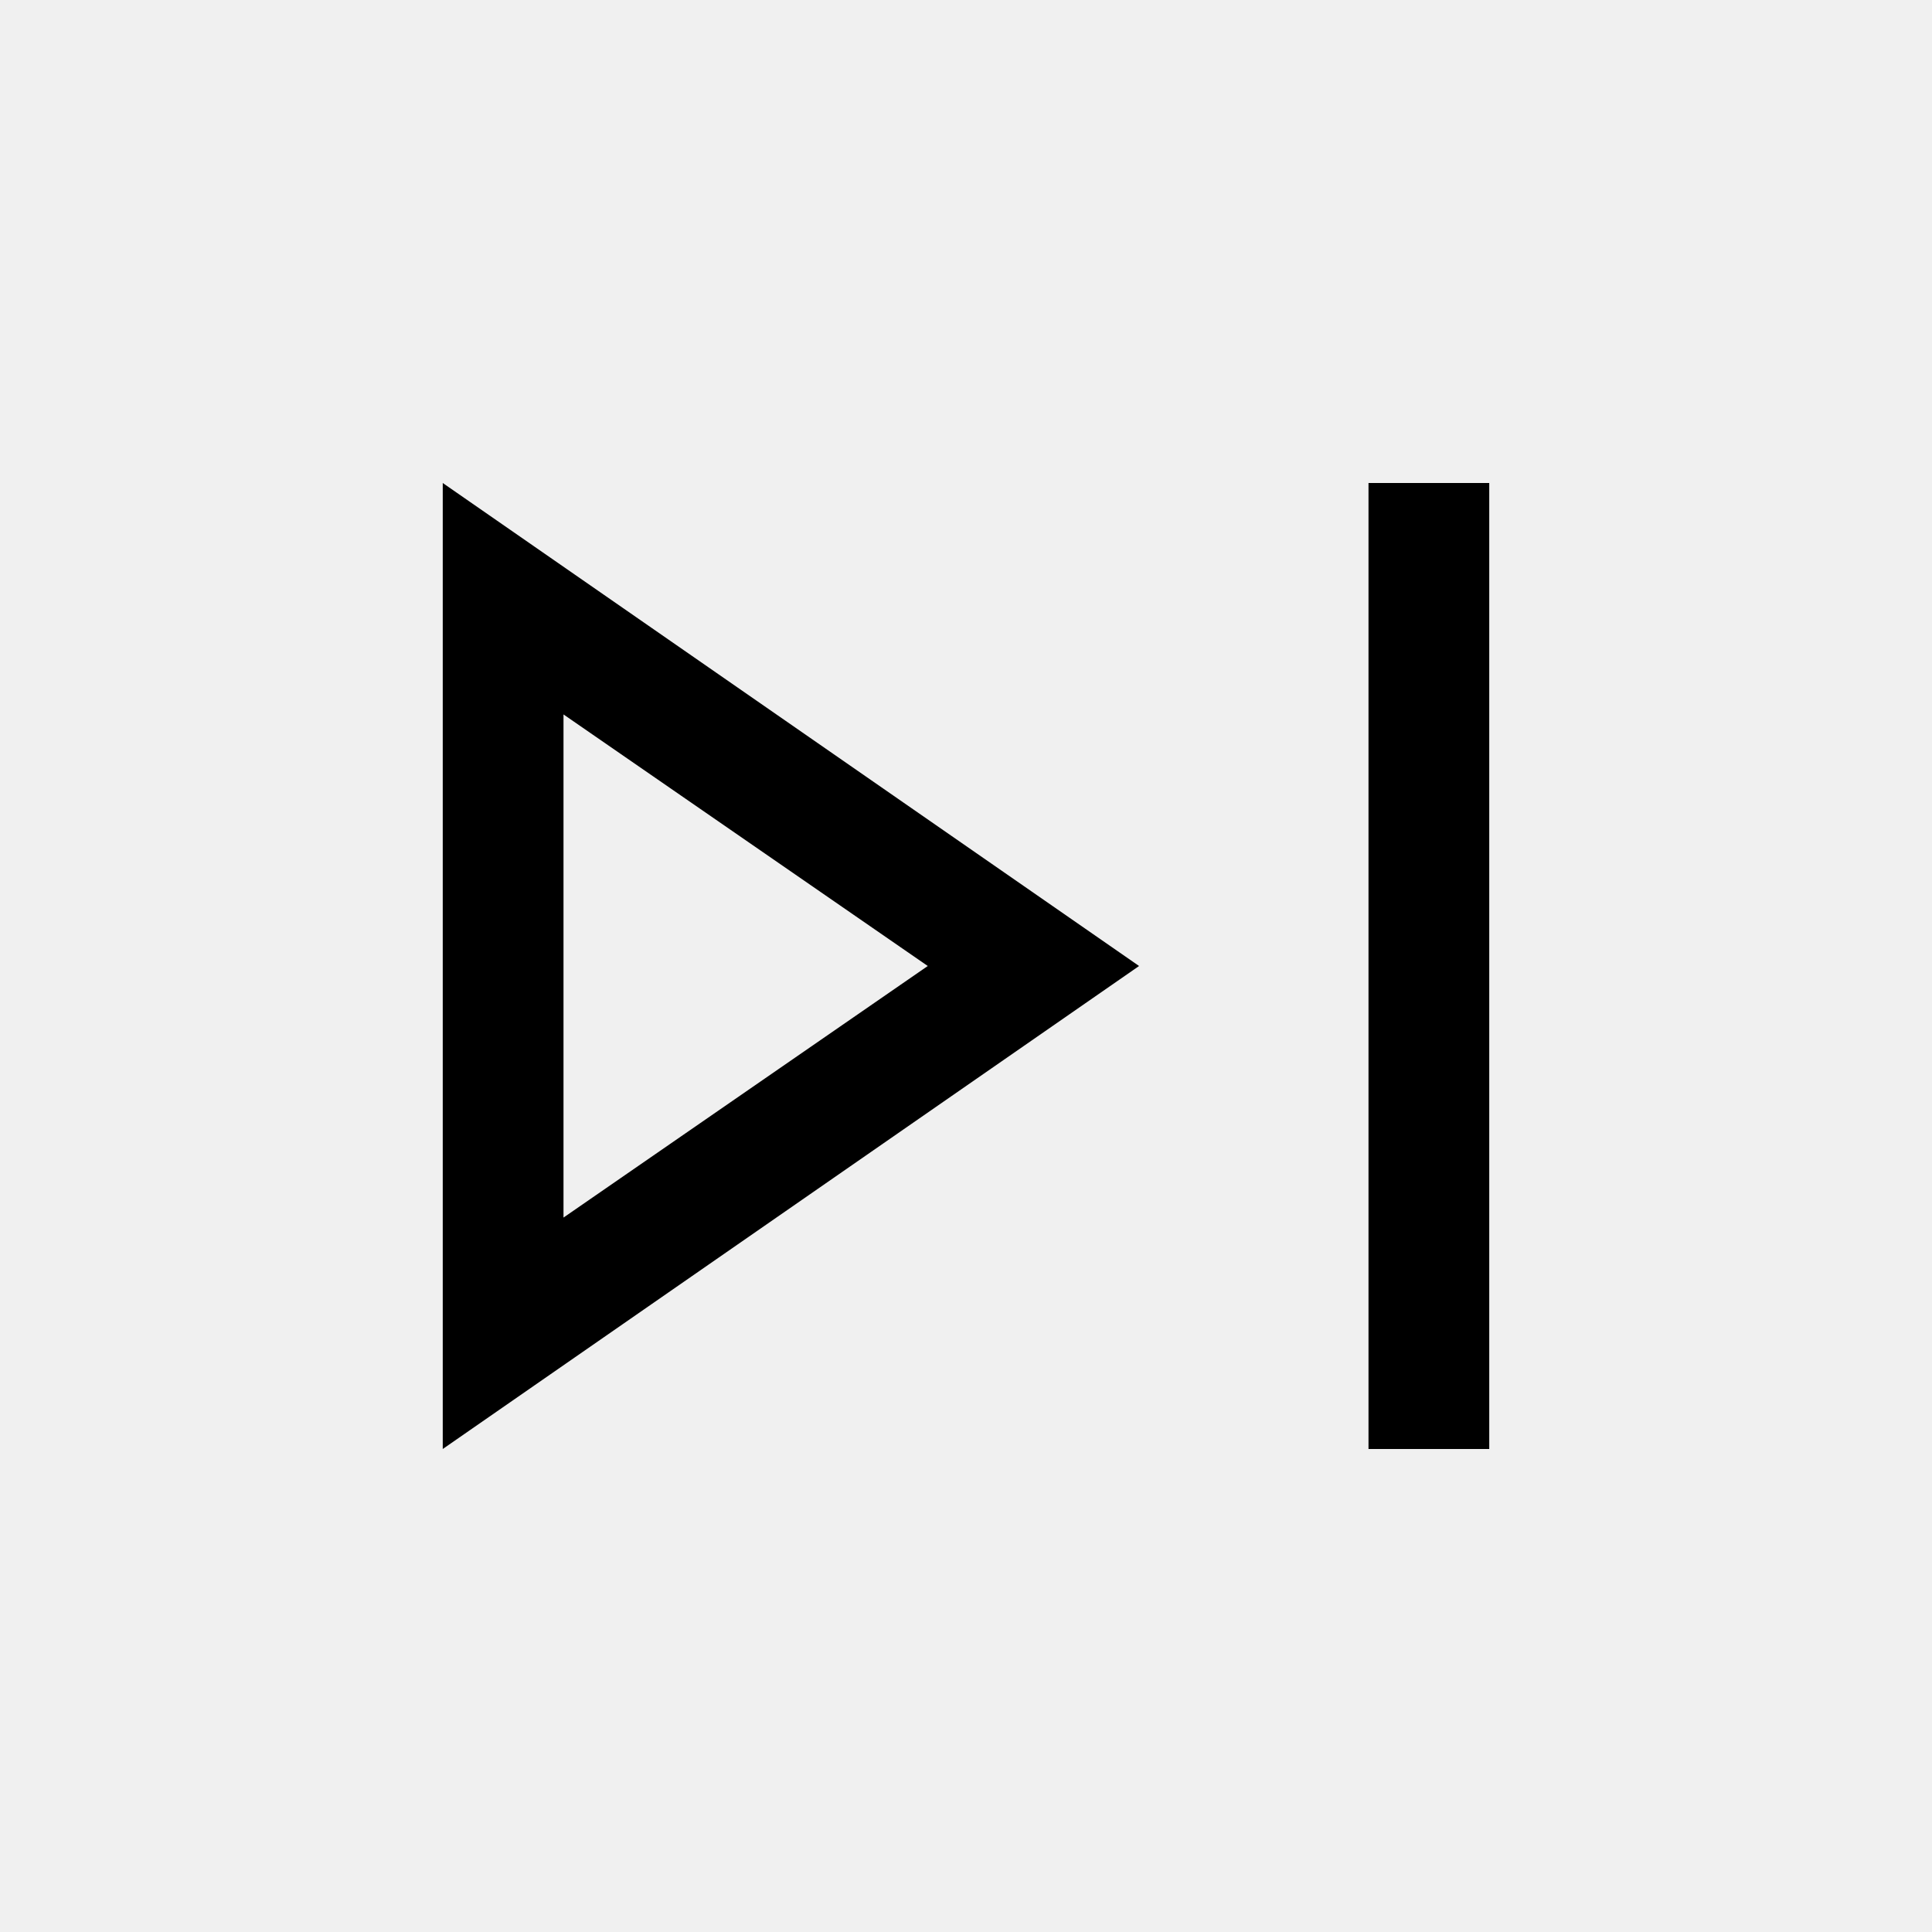
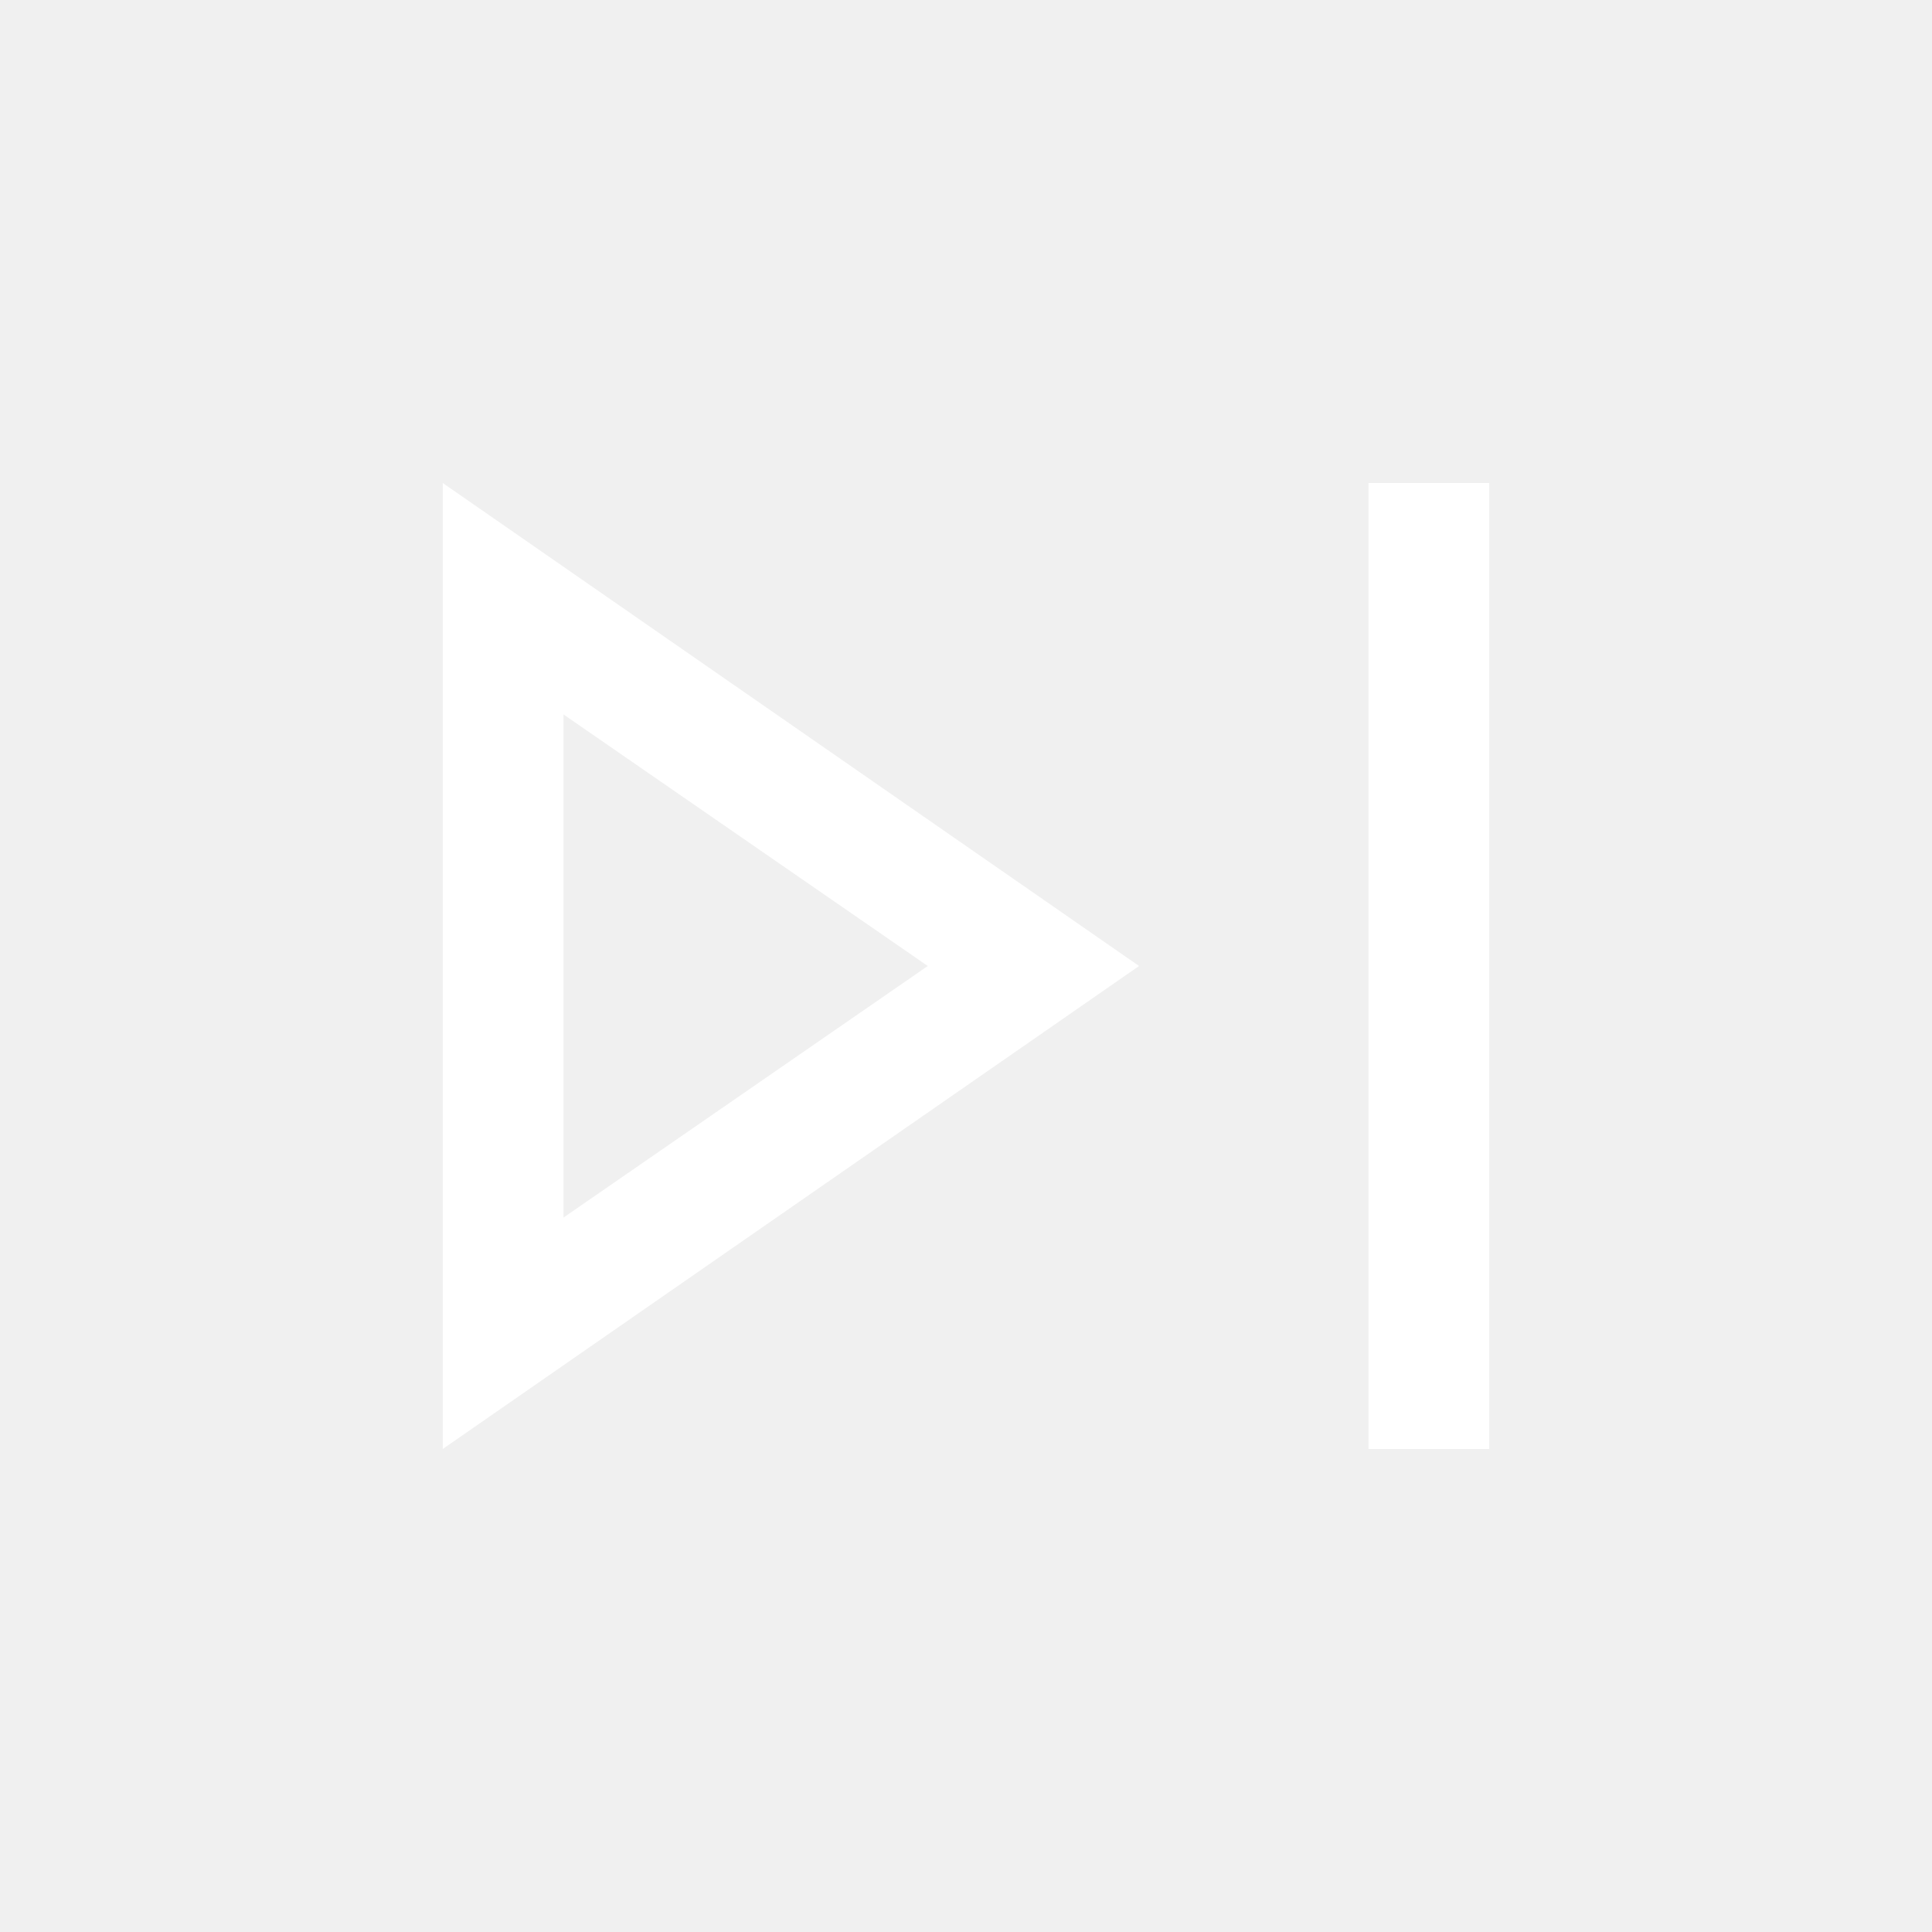
- <svg xmlns="http://www.w3.org/2000/svg" height="48" viewBox="0 -960 960 960" width="48">
+ <svg xmlns="http://www.w3.org/2000/svg" height="48" viewBox="0 -960 960 960" width="48" fill="white">
  <path d="M680-240v-480h60v480h-60Zm-460 0v-480l346 240-346 240Zm60-240Zm0 125 181-125-181-125v250Z" />
</svg>
